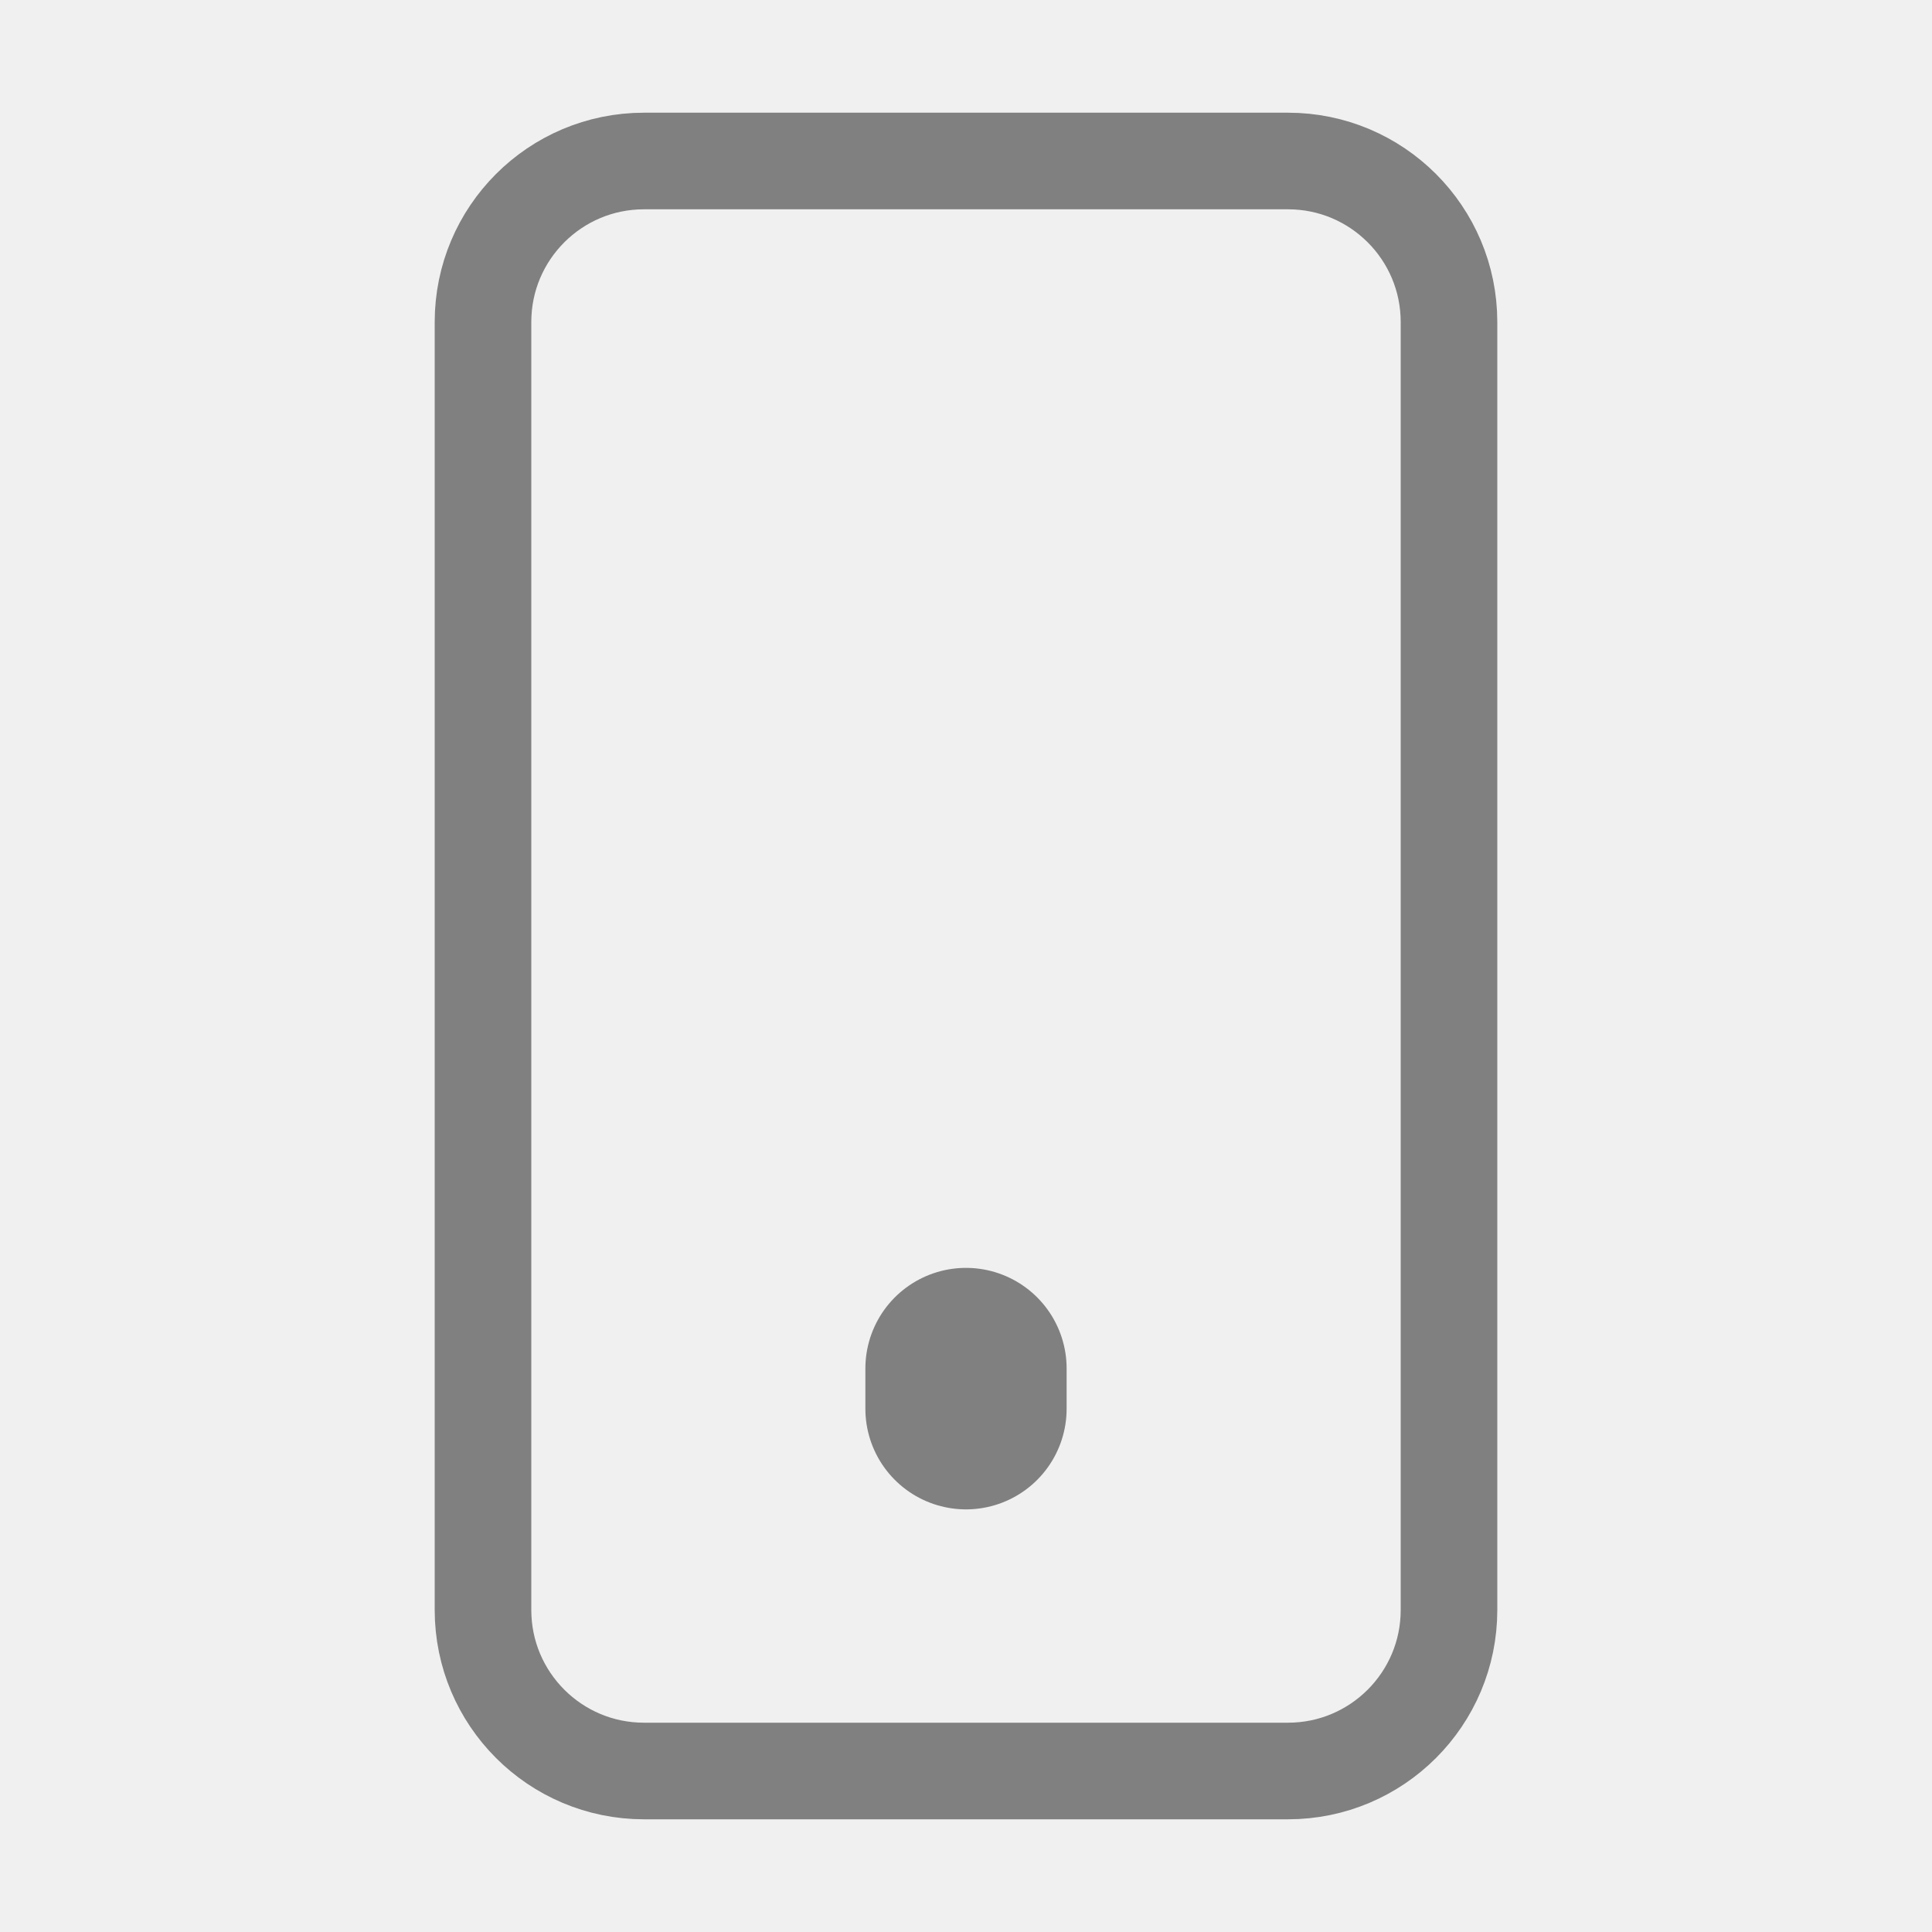
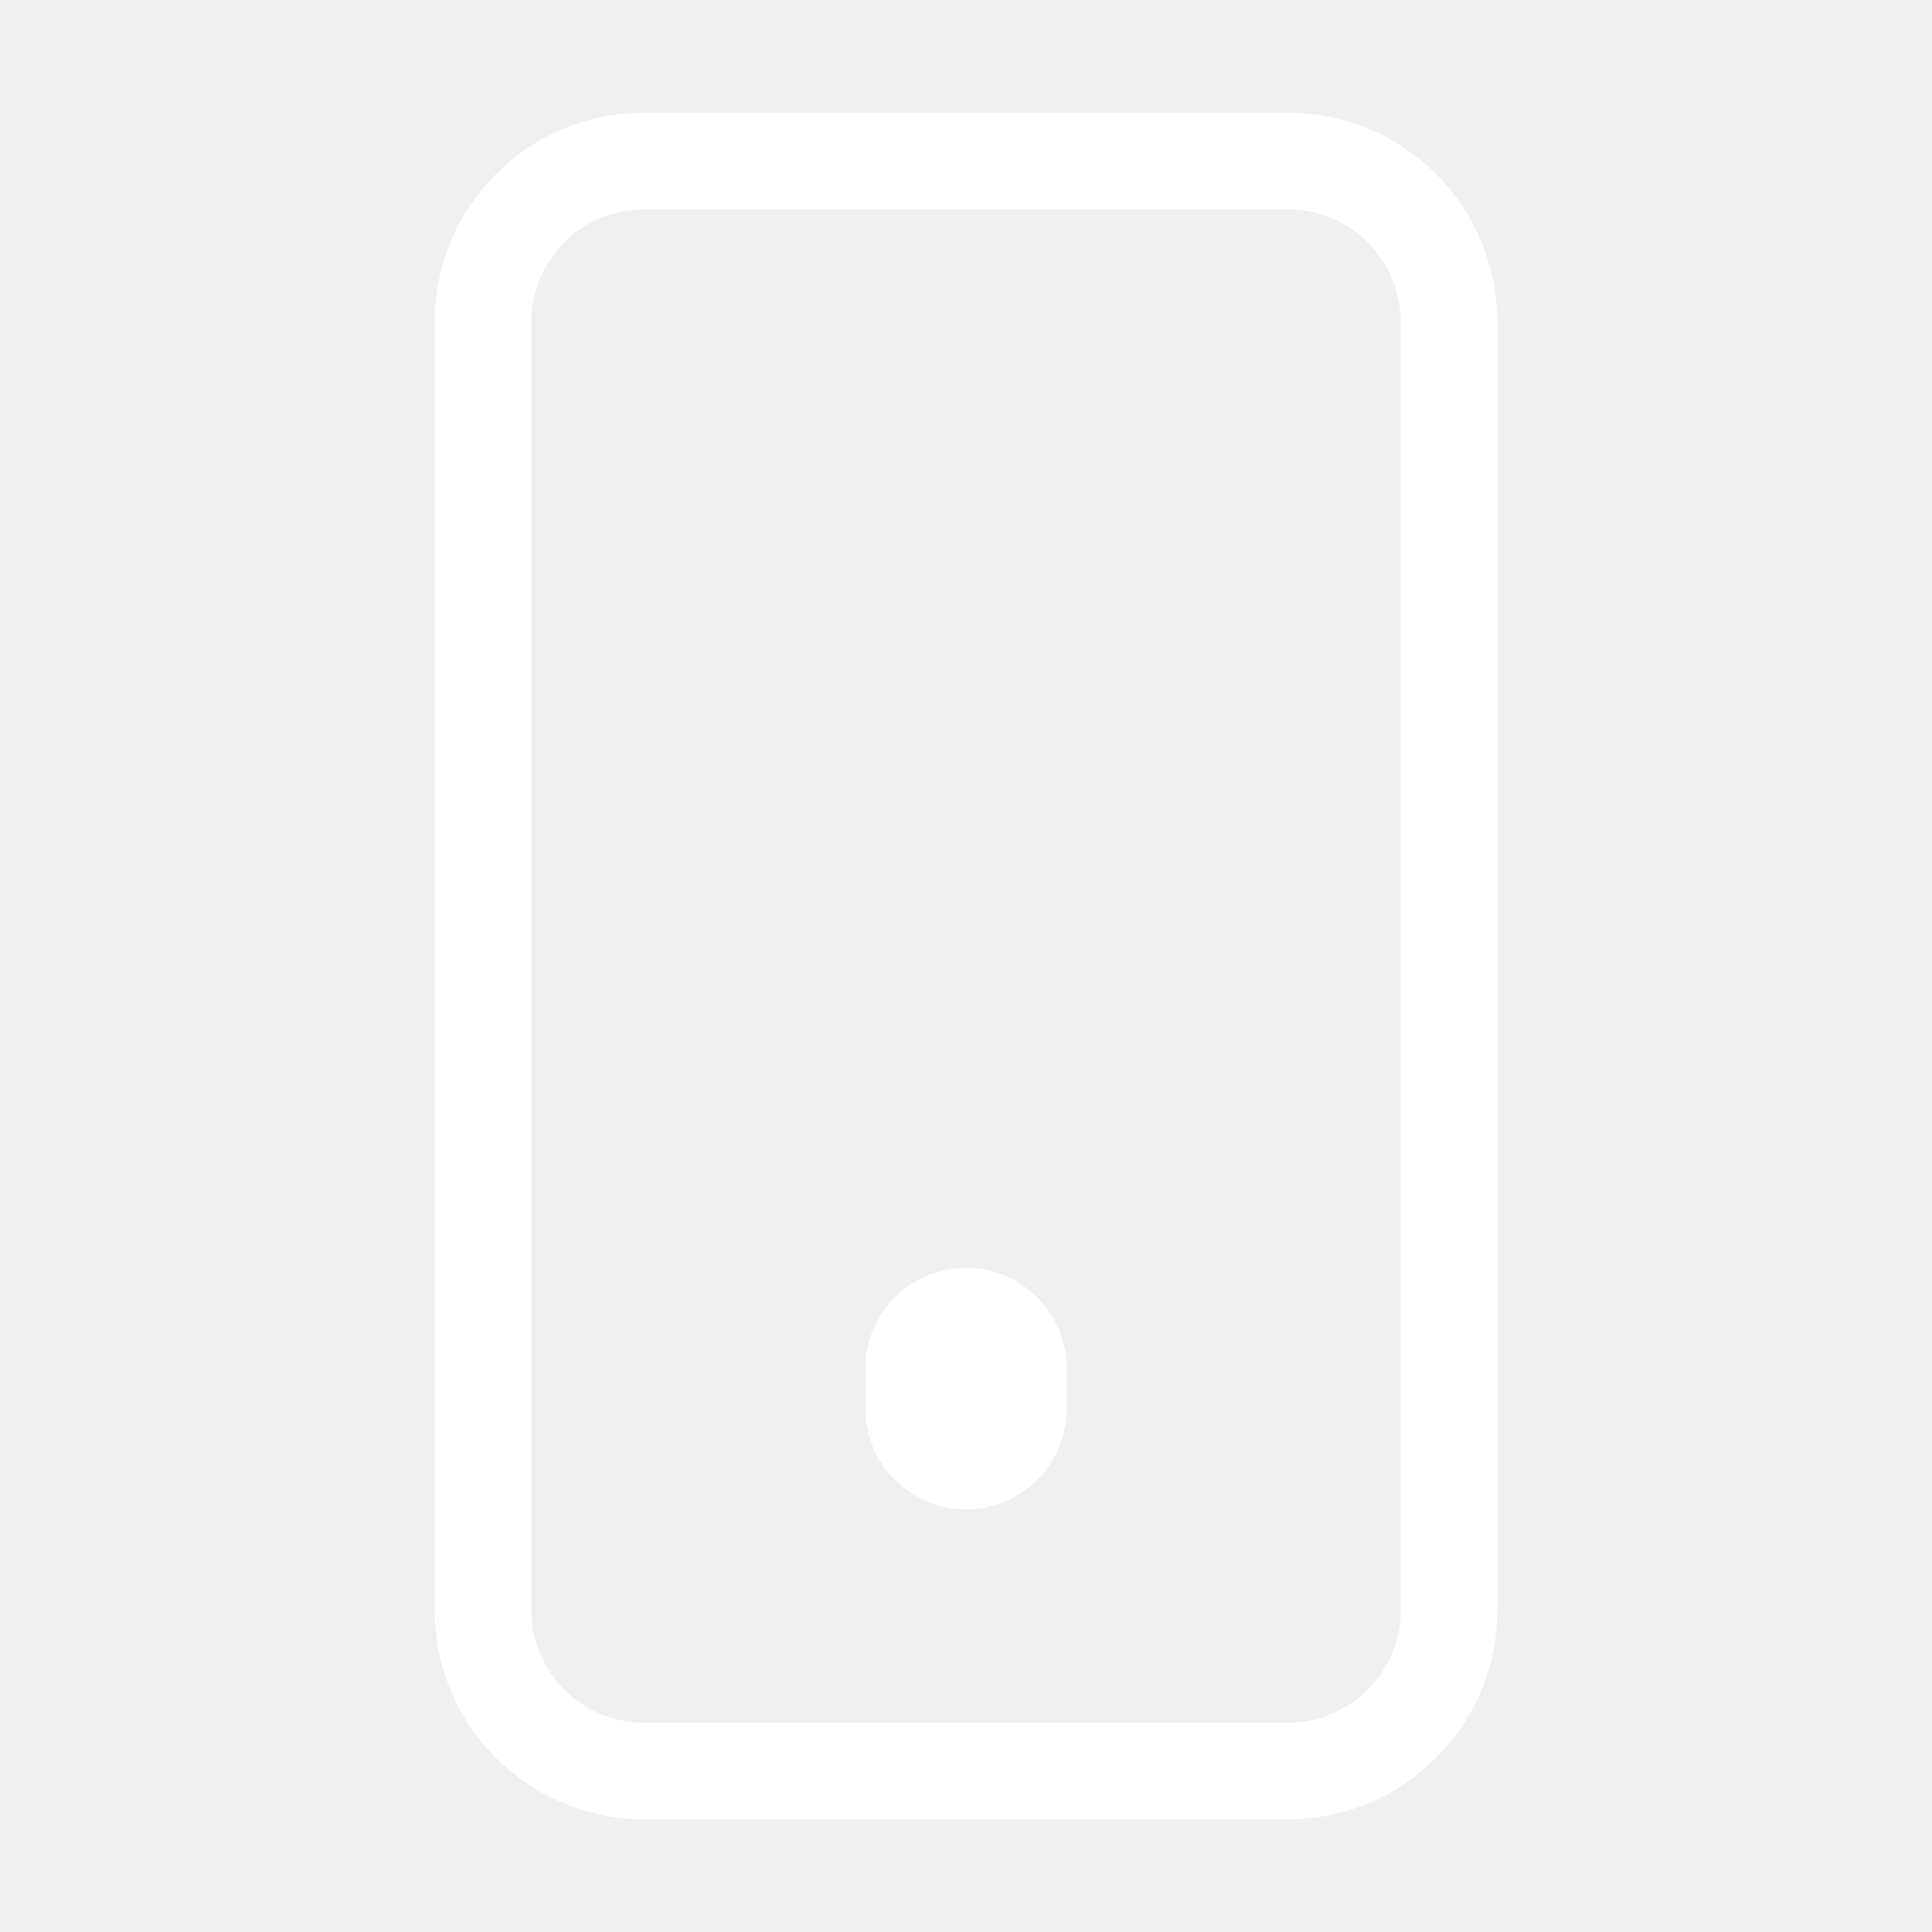
- <svg xmlns="http://www.w3.org/2000/svg" width="24" height="24" viewBox="0 0 24 24" fill="none" stroke="grey" stroke-width="1.2" stroke-linecap="round" stroke-linejoin="round">
+ <svg xmlns="http://www.w3.org/2000/svg" width="24" height="24" viewBox="0 0 24 24" fill="none" stroke="white" stroke-width="1.2" stroke-linecap="round" stroke-linejoin="round">
  <rect x="6" y="2" width="12" height="20" rx="2" ry="2" />
  <line x1="12" y1="17" x2="12" y2="17.5" stroke-width="2.5" stroke-linecap="round" />
</svg>
